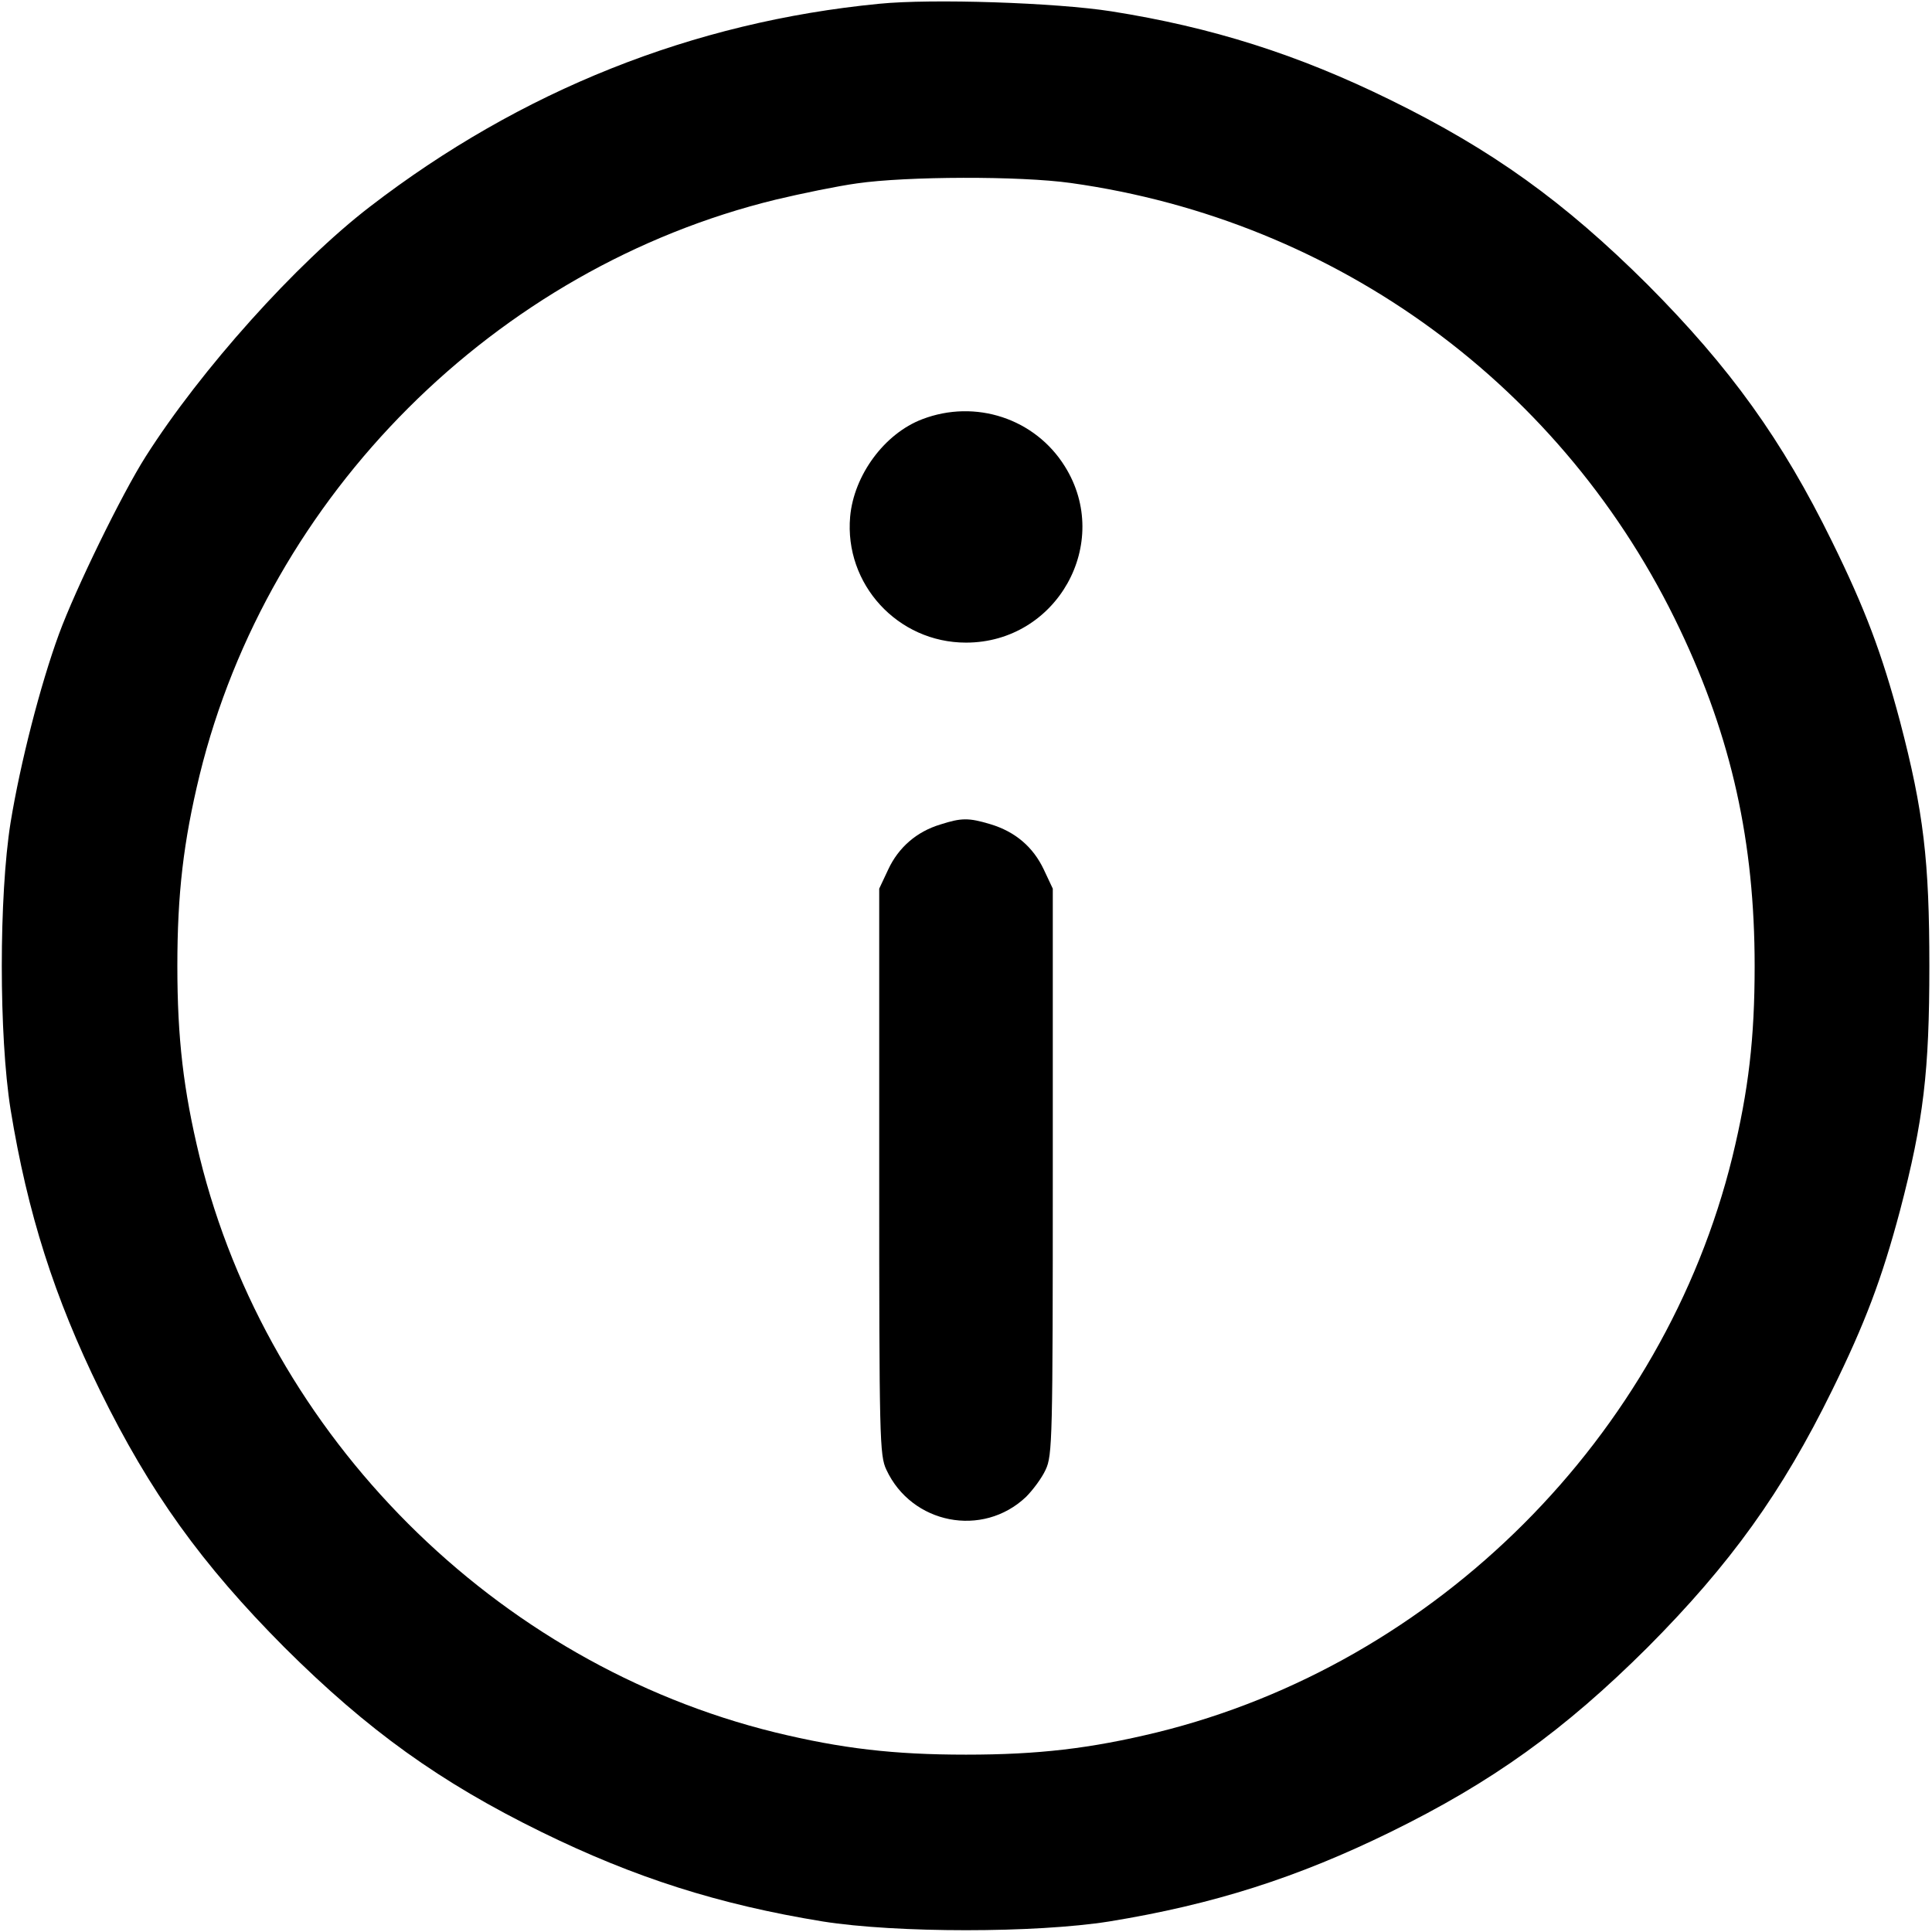
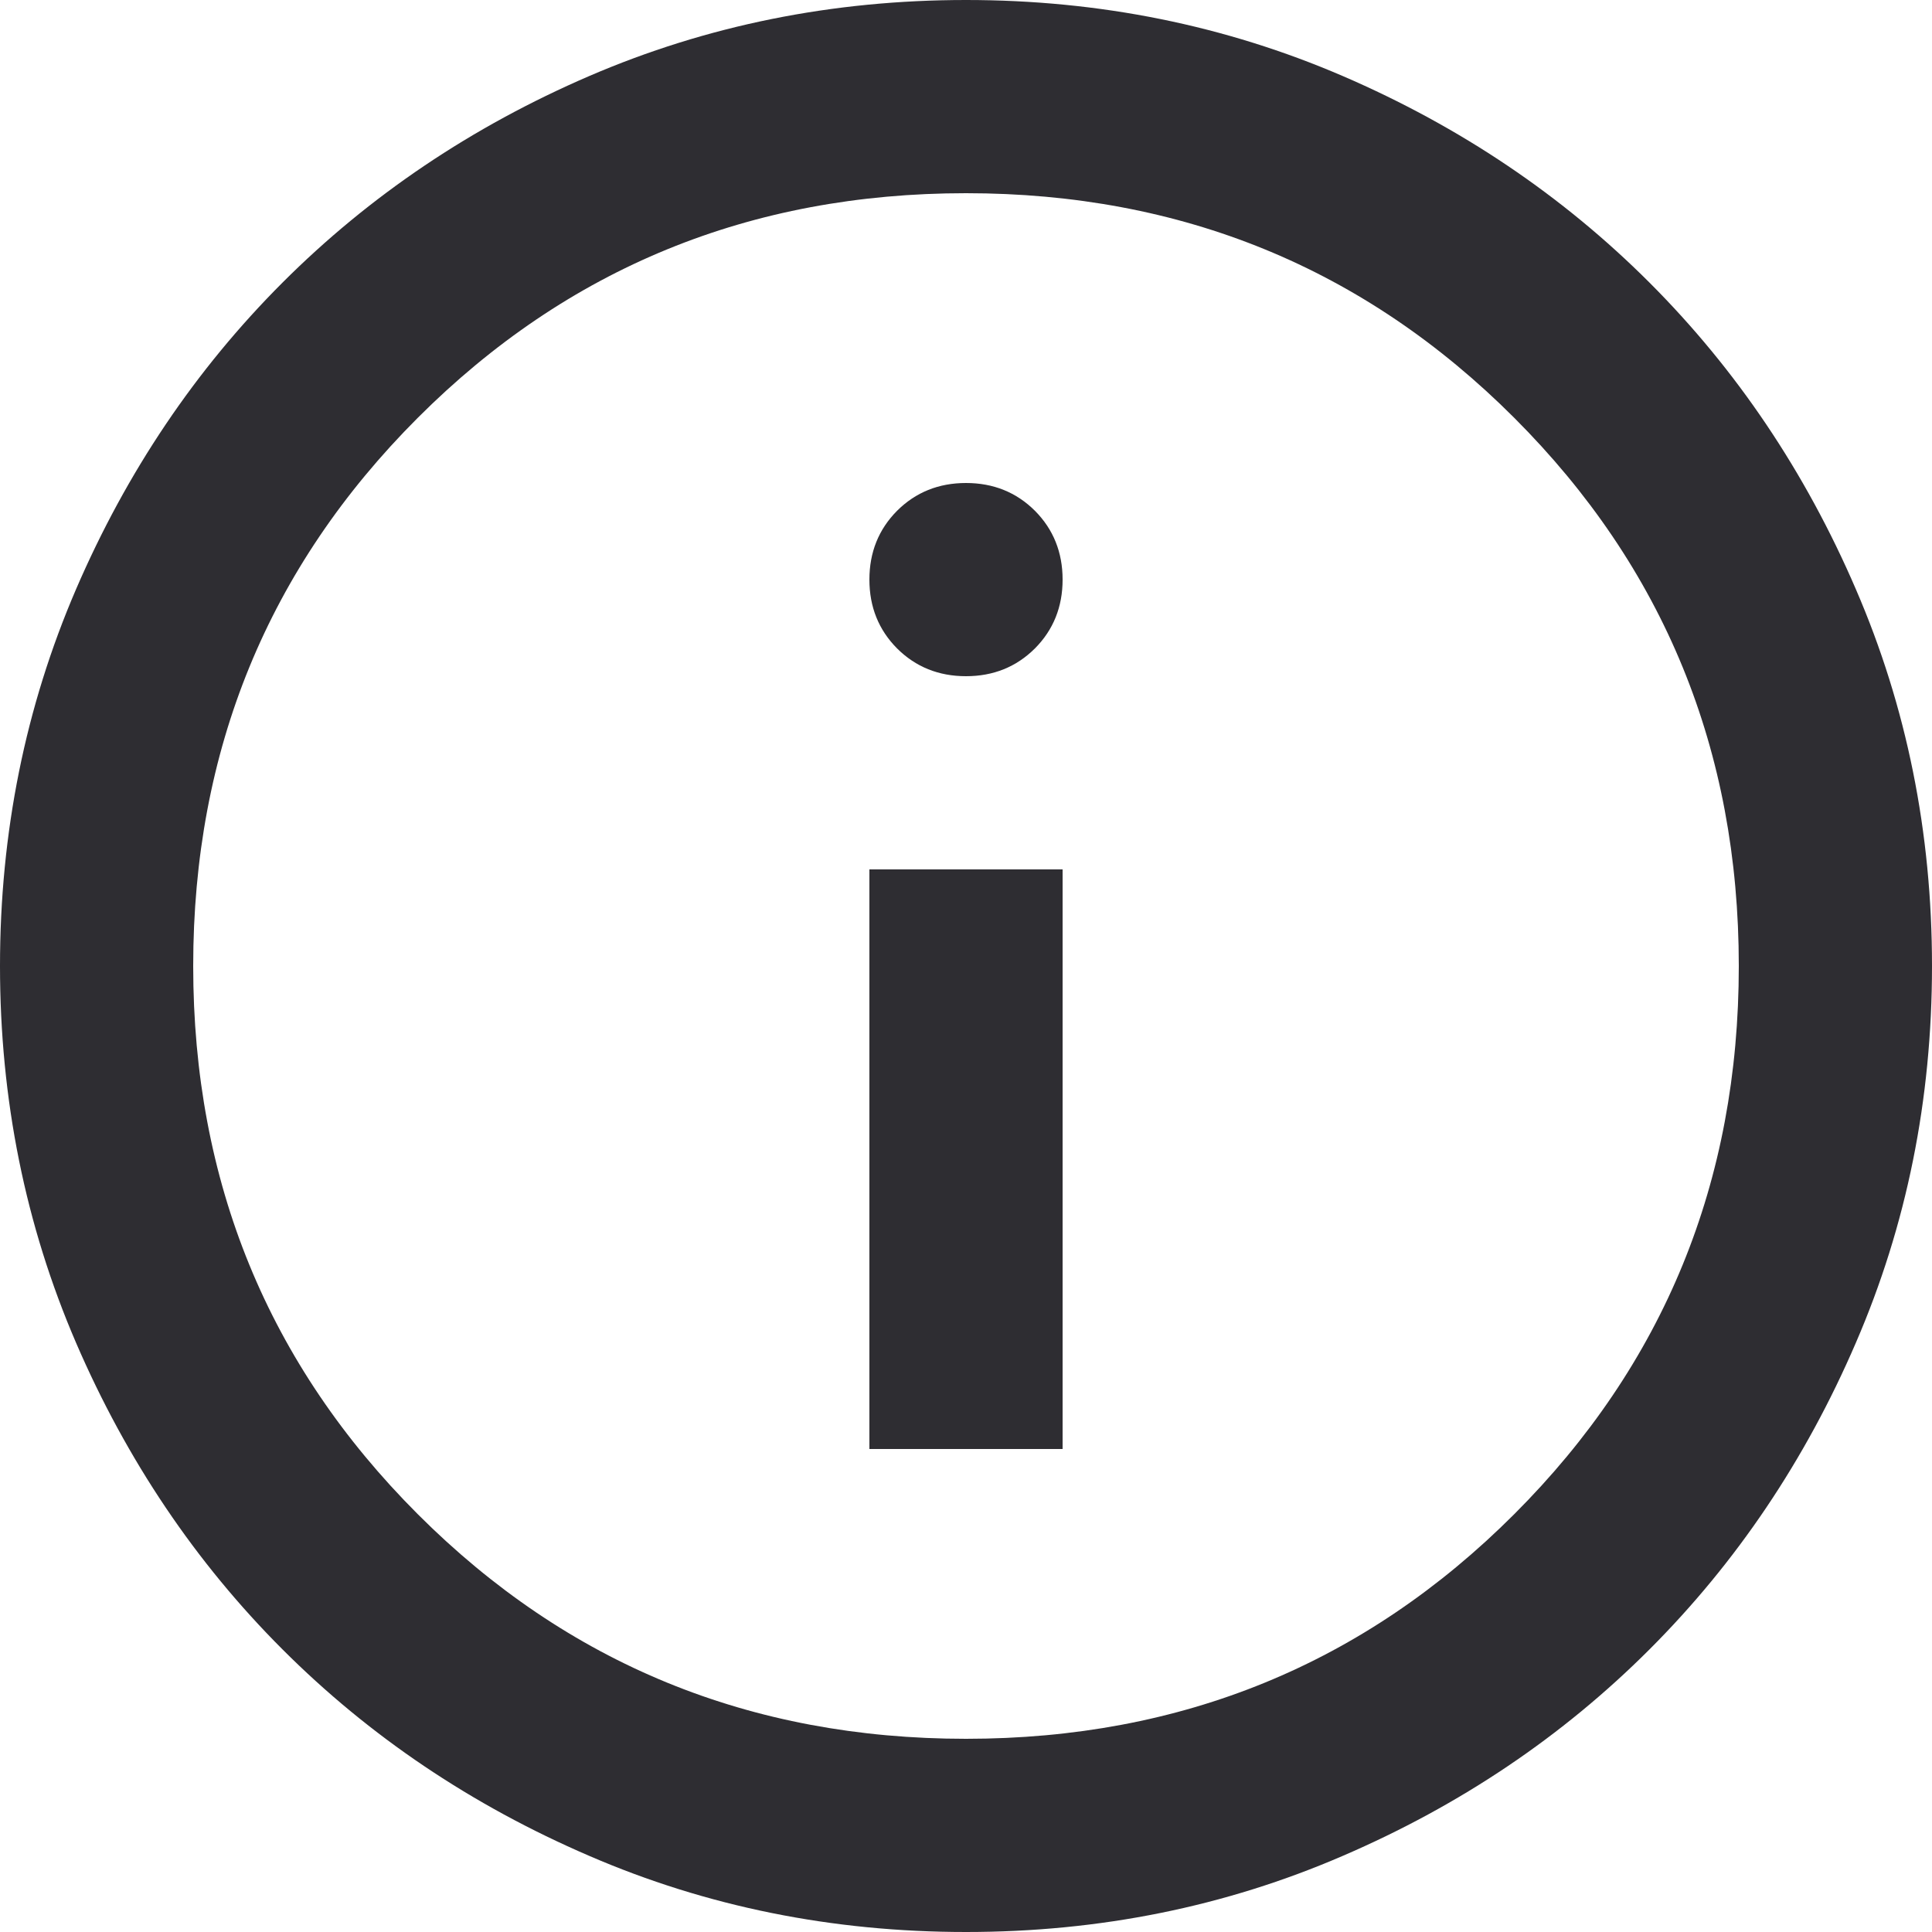
- <svg xmlns="http://www.w3.org/2000/svg" version="1.0" width="20" height="20" viewBox="0 0 512 512" preserveAspectRatio="xMidYMid meet">
-   <g transform="translate(0,512) scale(0.1,-0.1)" fill="#000000" stroke="none">
-     <path d="M2330 5110 c-494 -48 -950 -230 -1350 -538 -195 -150 -448 -432 -594 -662 -63 -99 -186 -351 -230 -471 -49 -134 -102 -340 -128 -499 -31 -195 -31 -565 0 -760 45 -276 116 -498 237 -745 132 -269 269 -460 489 -681 221 -220 412 -357 681 -489 247 -121 469 -192 745 -237 195 -31 565 -31 760 0 276 45 498 116 745 237 269 132 460 269 681 489 220 221 357 412 489 681 88 179 132 296 180 476 63 240 78 371 78 649 0 278 -15 409 -78 649 -48 180 -92 297 -180 476 -132 269 -269 460 -489 681 -221 220 -412 357 -681 489 -246 121 -474 193 -740 235 -147 23 -475 34 -615 20z m508 -475 c707 -99 1309 -540 1614 -1183 137 -288 198 -564 198 -892 0 -191 -16 -329 -59 -506 -182 -741 -784 -1343 -1525 -1525 -177 -43 -315 -59 -506 -59 -191 0 -329 16 -506 59 -741 182 -1343 784 -1525 1525 -43 177 -59 315 -59 506 0 191 16 329 59 506 182 742 784 1344 1527 1525 67 16 164 36 215 43 131 19 432 20 567 1z" />
-     <path d="M2444 4009 c-100 -38 -181 -148 -191 -258 -16 -179 126 -334 307 -334 241 0 389 264 262 467 -79 127 -237 179 -378 125z" />
-     <path d="M2492 2935 c-63 -19 -111 -61 -138 -119 l-24 -51 0 -750 c0 -709 1 -752 19 -790 67 -144 255 -181 370 -72 18 18 42 50 52 72 18 38 19 81 19 790 l0 750 -24 51 c-28 59 -75 100 -142 120 -57 17 -76 17 -132 -1z" />
-   </g>
+ <svg xmlns="http://www.w3.org/2000/svg" width="20" height="20" viewBox="0 0 20 20" fill="none">
+   <path d="M9 15H11V9H9V15ZM10 7C10.283 7 10.521 6.904 10.713 6.713C10.904 6.521 11 6.283 11 6C11 5.717 10.904 5.479 10.713 5.287C10.521 5.096 10.283 5 10 5C9.717 5 9.479 5.096 9.287 5.287C9.096 5.479 9 5.717 9 6C9 6.283 9.096 6.521 9.287 6.713C9.479 6.904 9.717 7 10 7ZM10 20C8.617 20 7.317 19.738 6.1 19.212C4.883 18.688 3.825 17.975 2.925 17.075C2.025 16.175 1.312 15.117 0.787 13.9C0.263 12.683 0 11.383 0 10C0 8.617 0.263 7.317 0.787 6.1C1.312 4.883 2.025 3.825 2.925 2.925C3.825 2.025 4.883 1.312 6.1 0.787C7.317 0.263 8.617 0 10 0C11.383 0 12.683 0.263 13.9 0.787C15.117 1.312 16.175 2.025 17.075 2.925C17.975 3.825 18.688 4.883 19.212 6.1C19.738 7.317 20 8.617 20 10C20 11.383 19.738 12.683 19.212 13.9C18.688 15.117 17.975 16.175 17.075 17.075C16.175 17.975 15.117 18.688 13.9 19.212C12.683 19.738 11.383 20 10 20ZM10 18C12.233 18 14.125 17.225 15.675 15.675C17.225 14.125 18 12.233 18 10C18 7.767 17.225 5.875 15.675 4.325C14.125 2.775 12.233 2 10 2C7.767 2 5.875 2.775 4.325 4.325C2.775 5.875 2 7.767 2 10C2 12.233 2.775 14.125 4.325 15.675C5.875 17.225 7.767 18 10 18Z" fill="#2E2D32" />
</svg>
